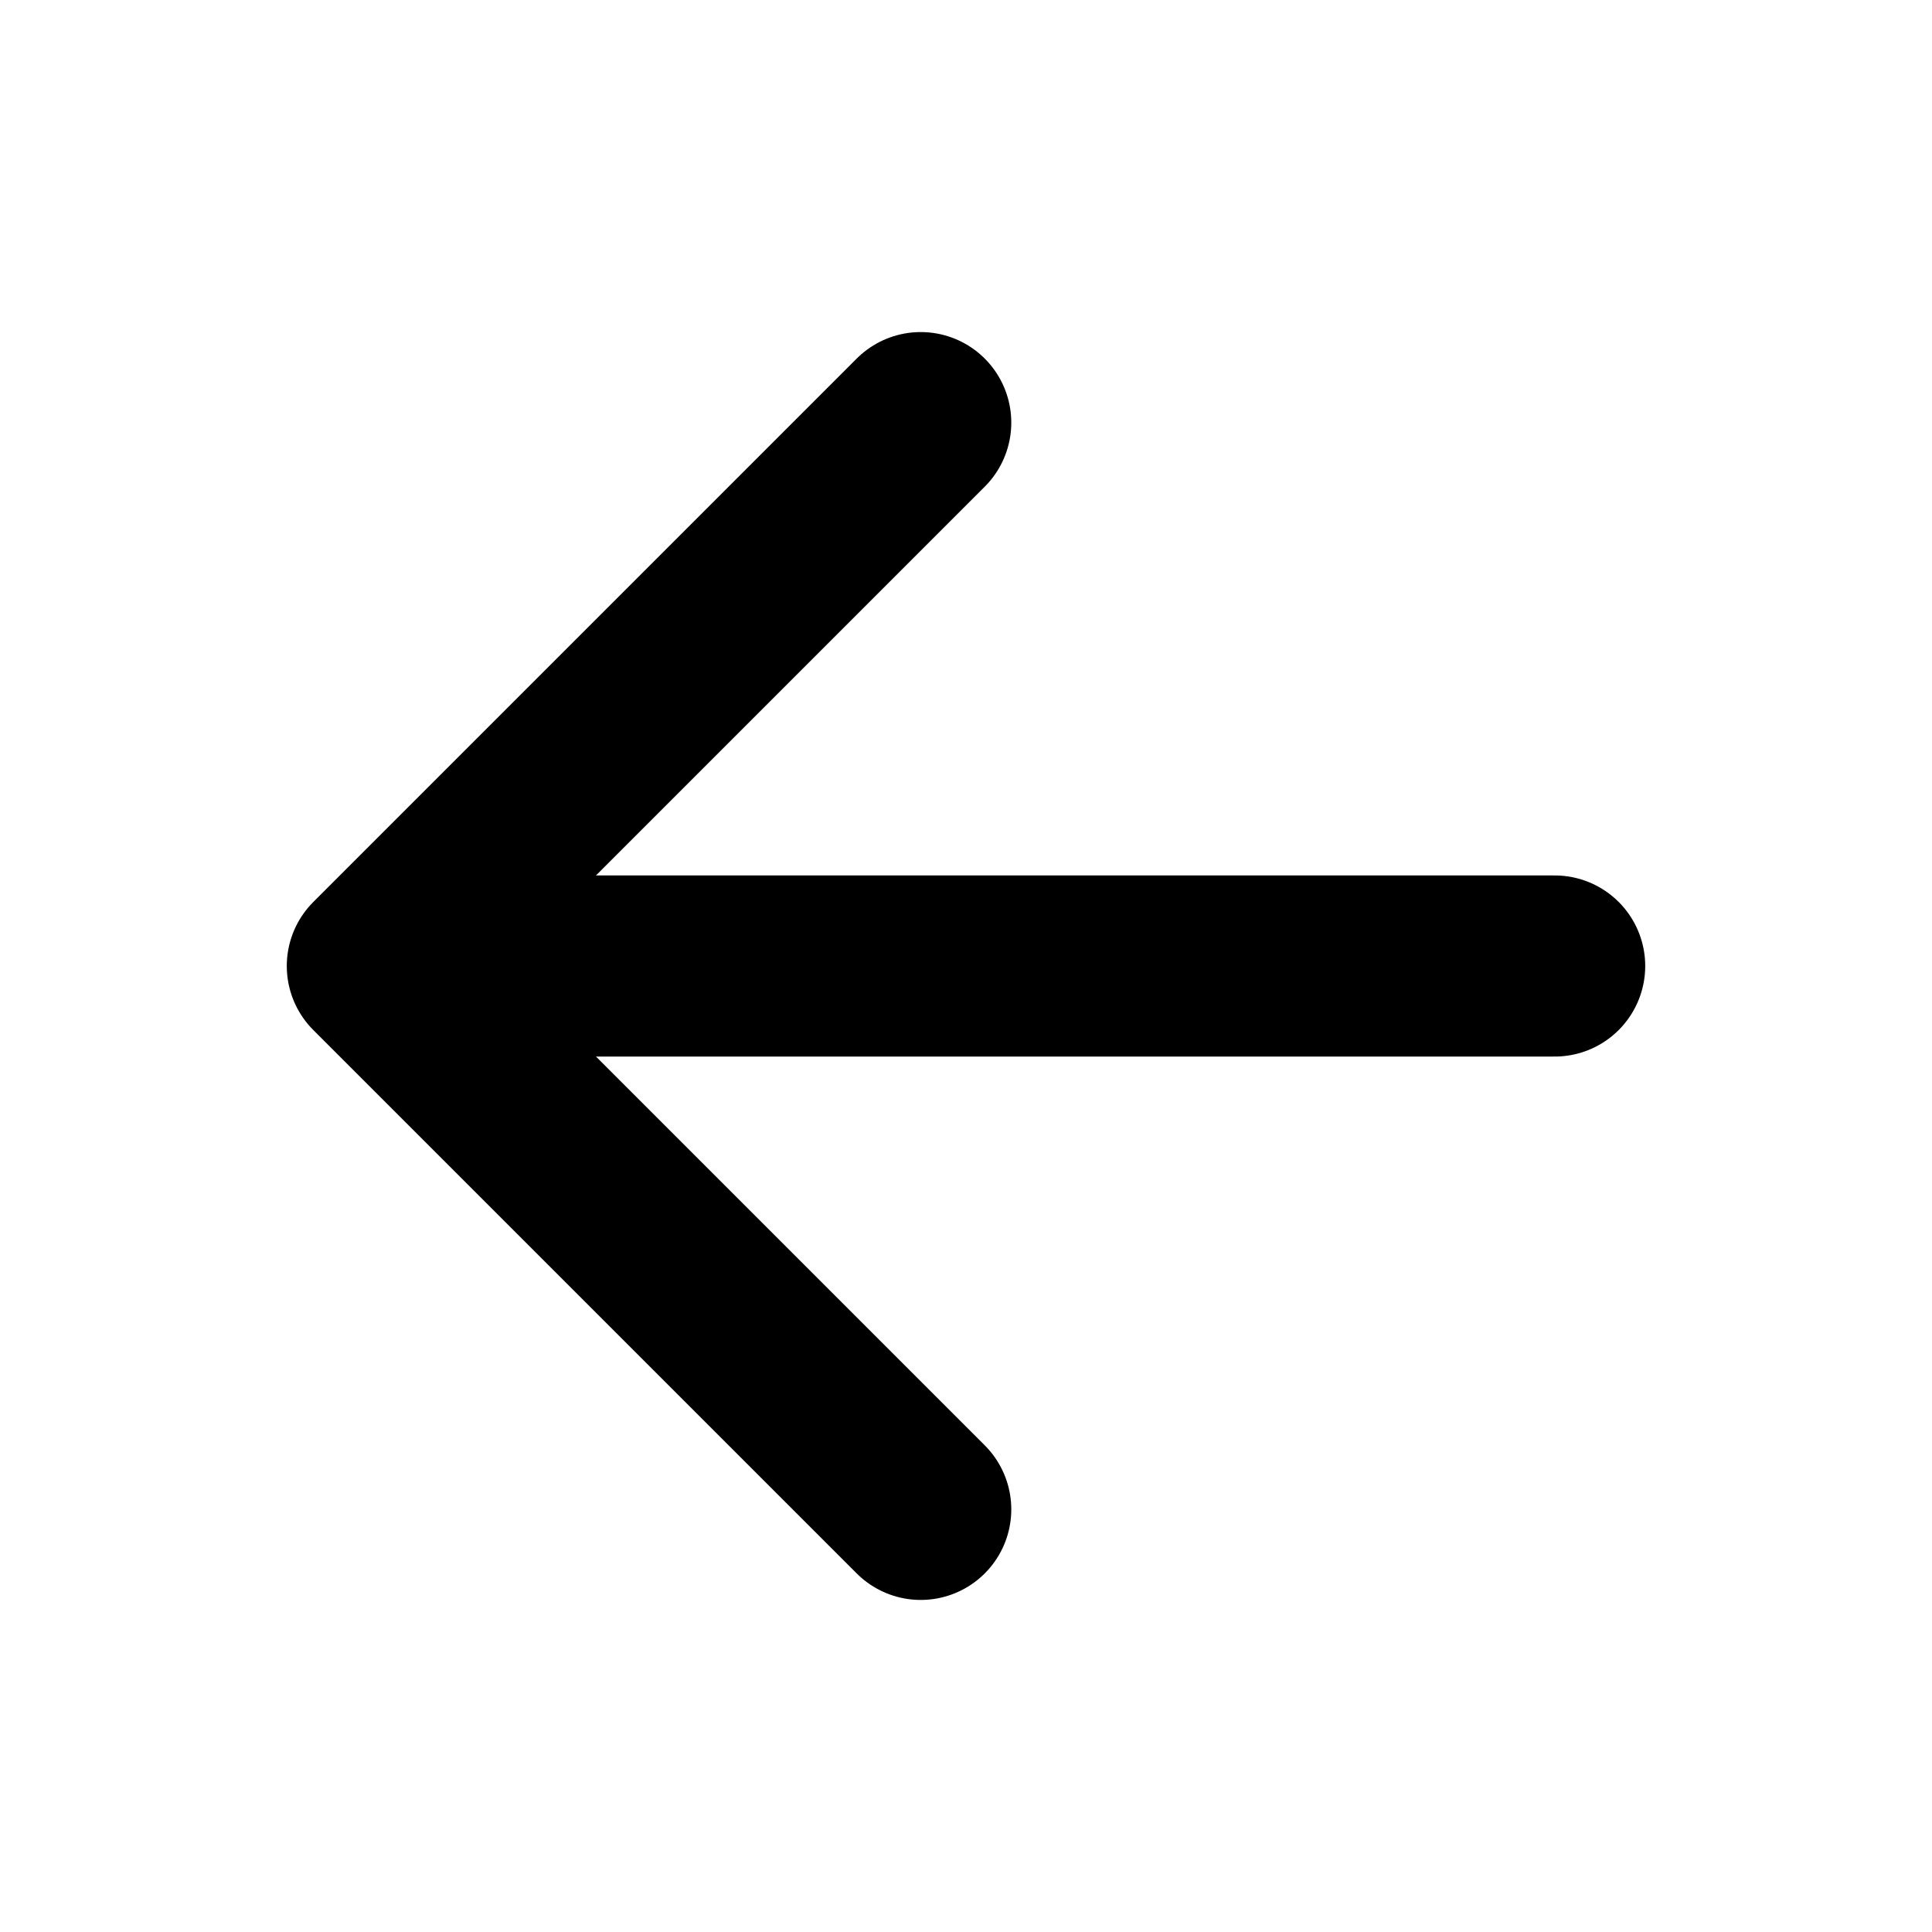
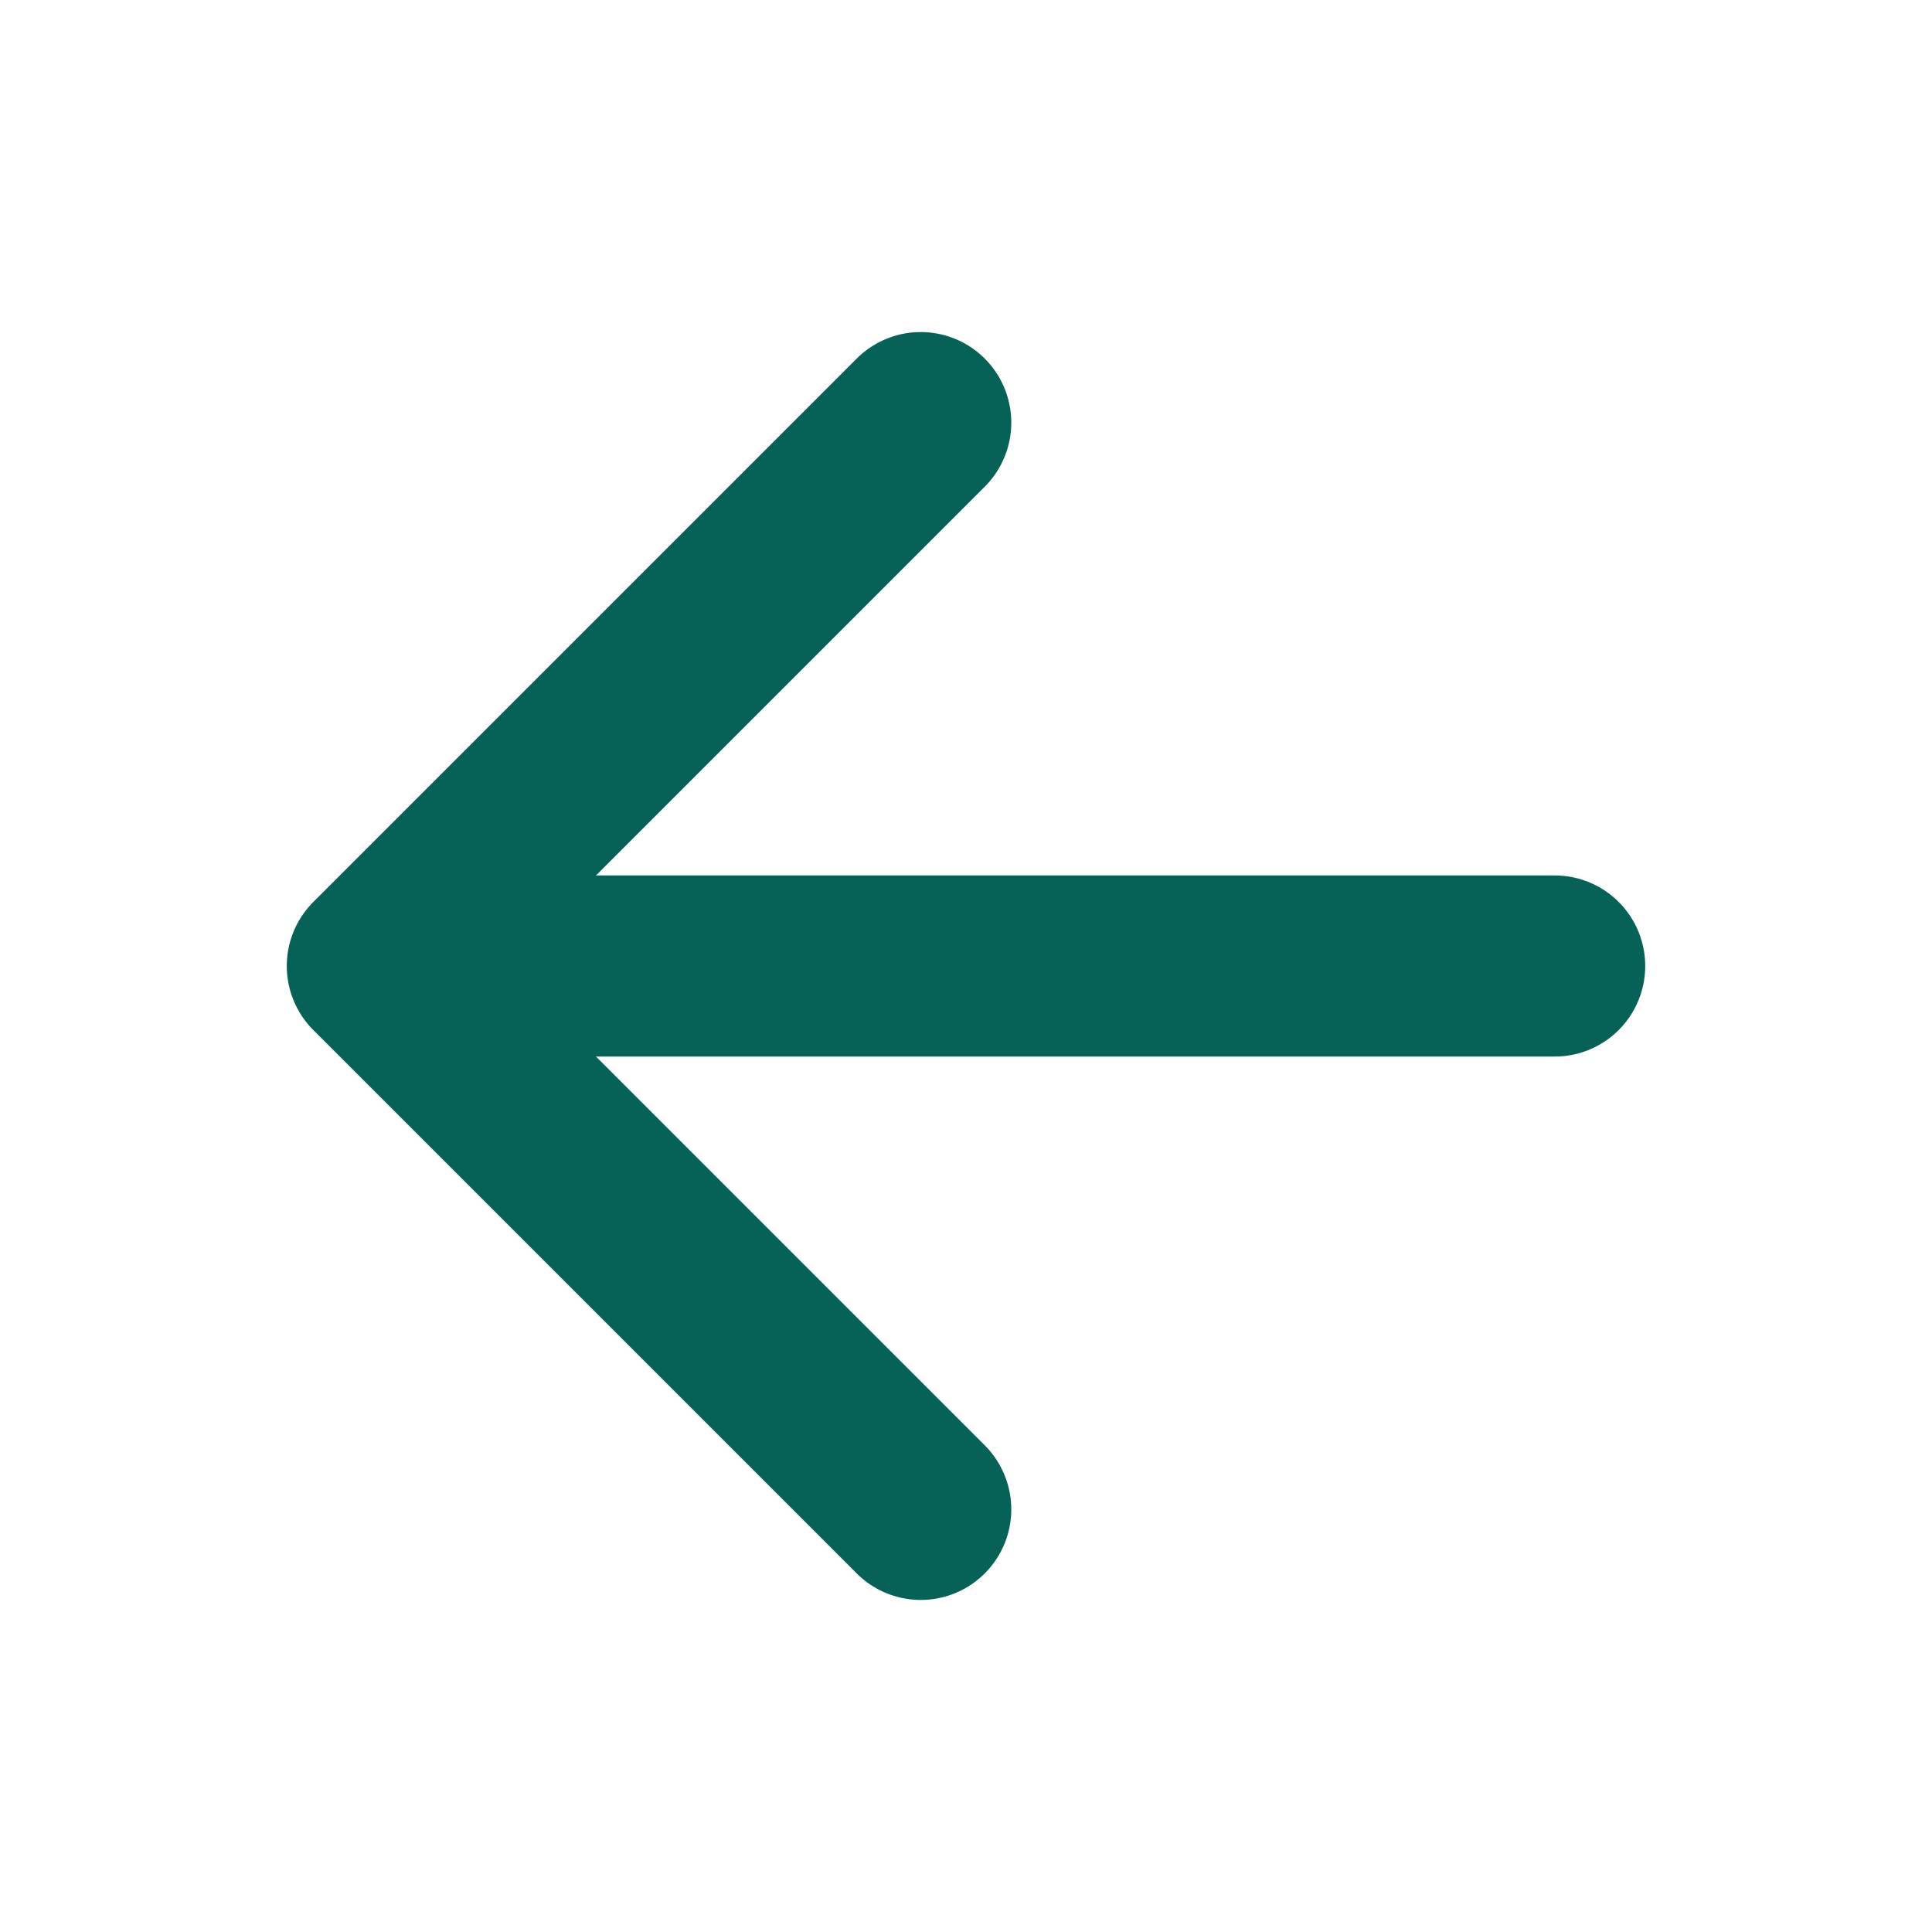
<svg xmlns="http://www.w3.org/2000/svg" width="800px" height="800px" viewBox="0 0 512 512">
-   <polyline points="244 400 100 256 244 112" style="fill:none;stroke:#000000;stroke-linecap:round;stroke-linejoin:round;stroke-width:48px" />
-   <line x1="120" y1="256" x2="412" y2="256" style="fill:none;stroke:#000000;stroke-linecap:round;stroke-linejoin:round;stroke-width:48px" />
+   <polyline points="244 400 100 256 244 112" style="fill:none;stroke:#066256;stroke-linecap:round;stroke-linejoin:round;stroke-width:48px" />
+   <line x1="120" y1="256" x2="412" y2="256" style="fill:none;stroke:#066256;stroke-linecap:round;stroke-linejoin:round;stroke-width:48px" />
</svg>
